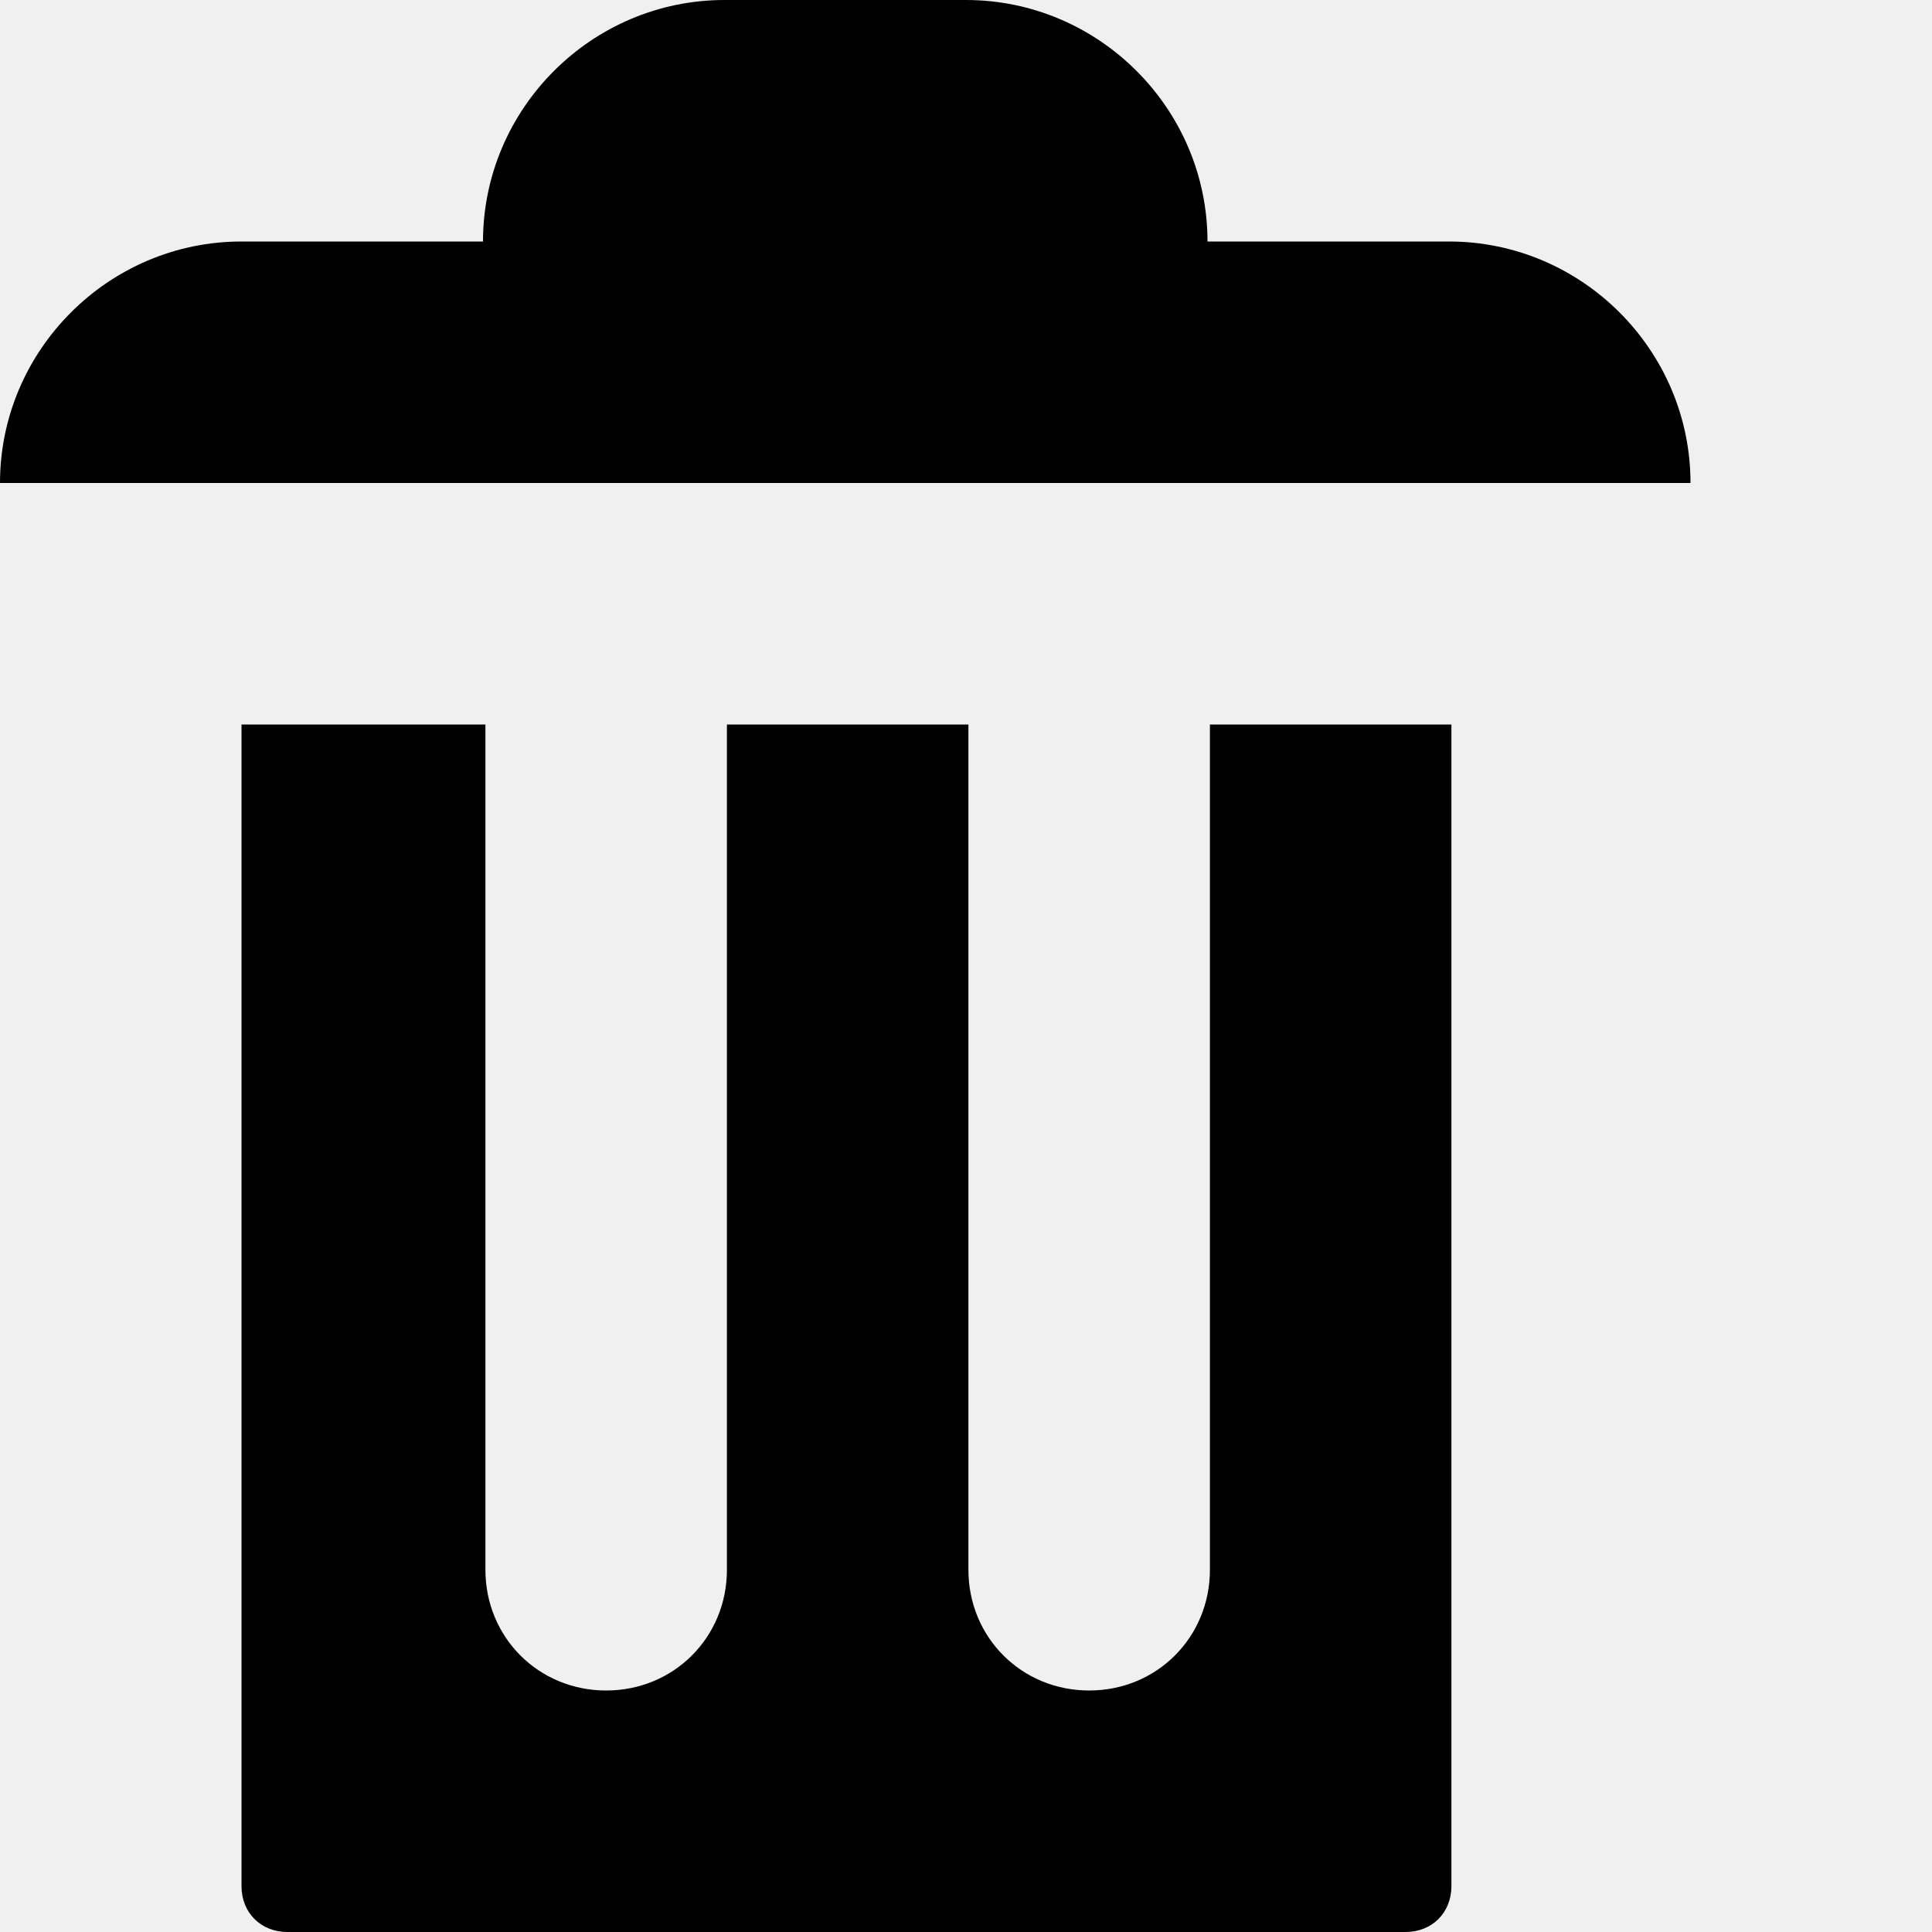
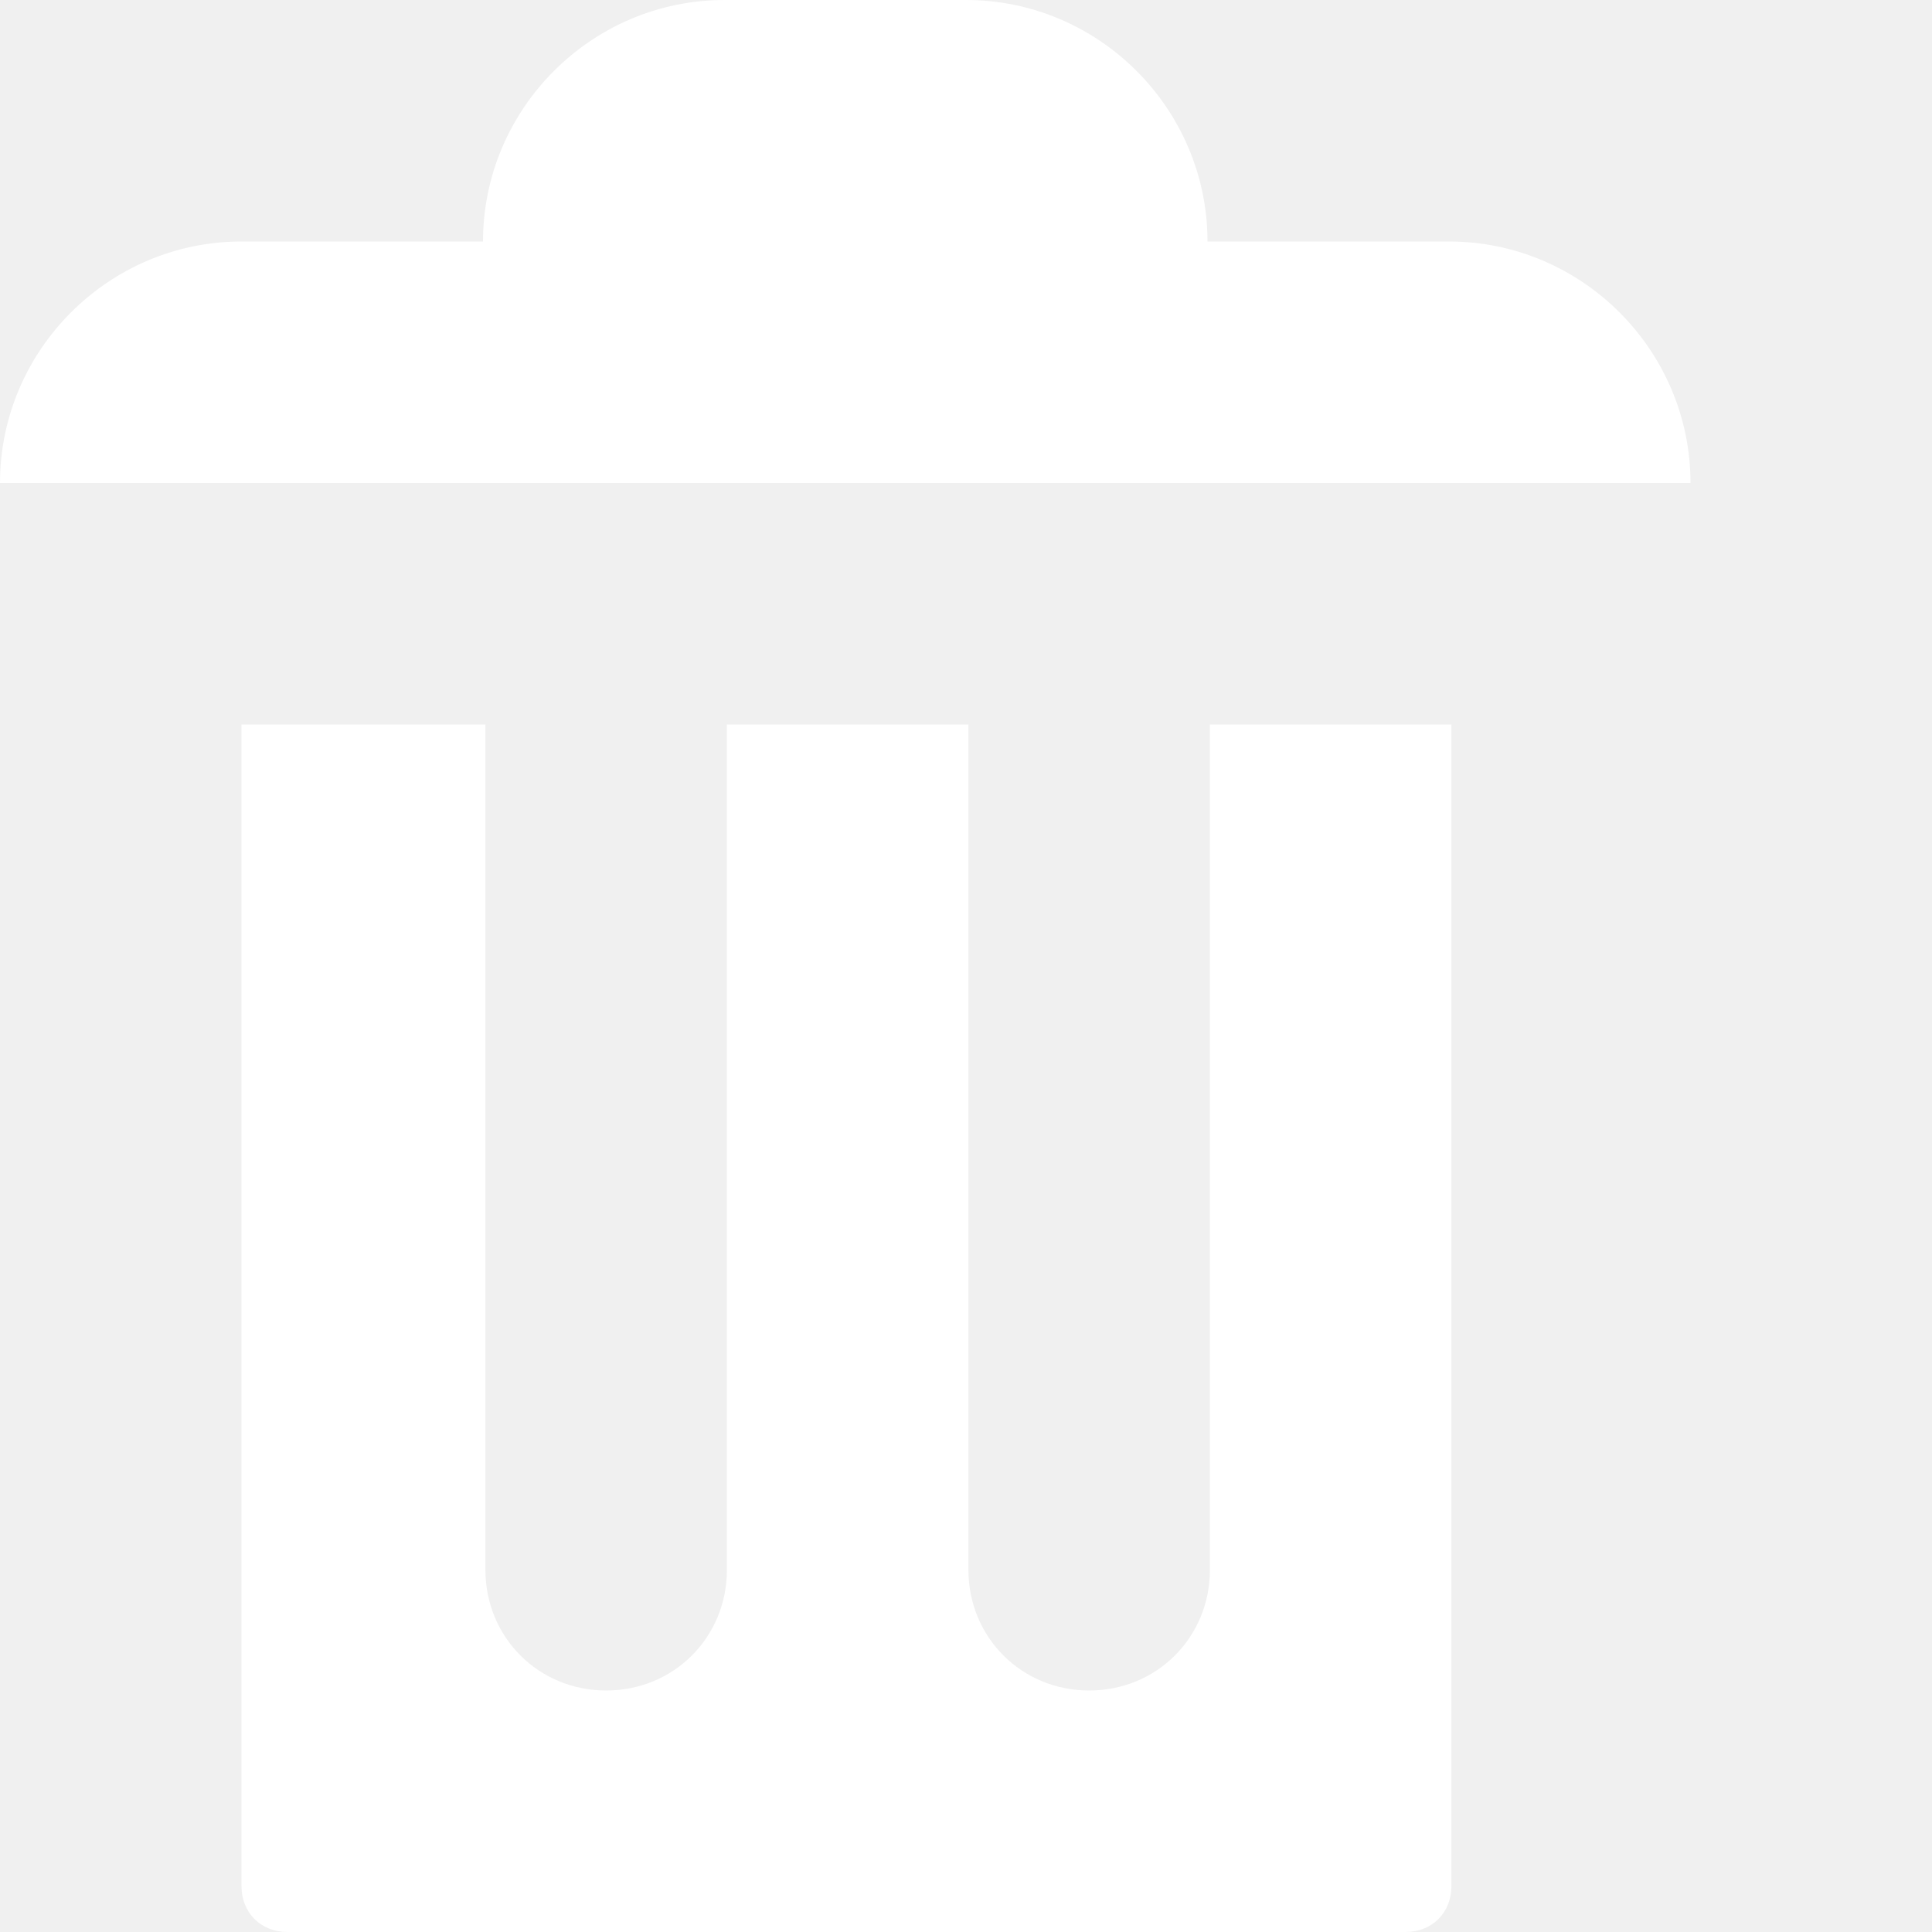
- <svg xmlns="http://www.w3.org/2000/svg" width="8" height="8" viewBox="0 0 8 8">
+ <svg xmlns="http://www.w3.org/2000/svg" width="8" height="8" viewBox="0 0 8 8" fill="white">
  <path d="M3 0c-.55 0-1 .45-1 1h-1c-.55 0-1 .45-1 1h7c0-.55-.45-1-1-1h-1c0-.55-.45-1-1-1h-1zm-2 3v4.81c0 .11.08.19.19.19h4.63c.11 0 .19-.08.19-.19v-4.81h-1v3.5c0 .28-.22.5-.5.5s-.5-.22-.5-.5v-3.5h-1v3.5c0 .28-.22.5-.5.5s-.5-.22-.5-.5v-3.5h-1z" />
</svg>
